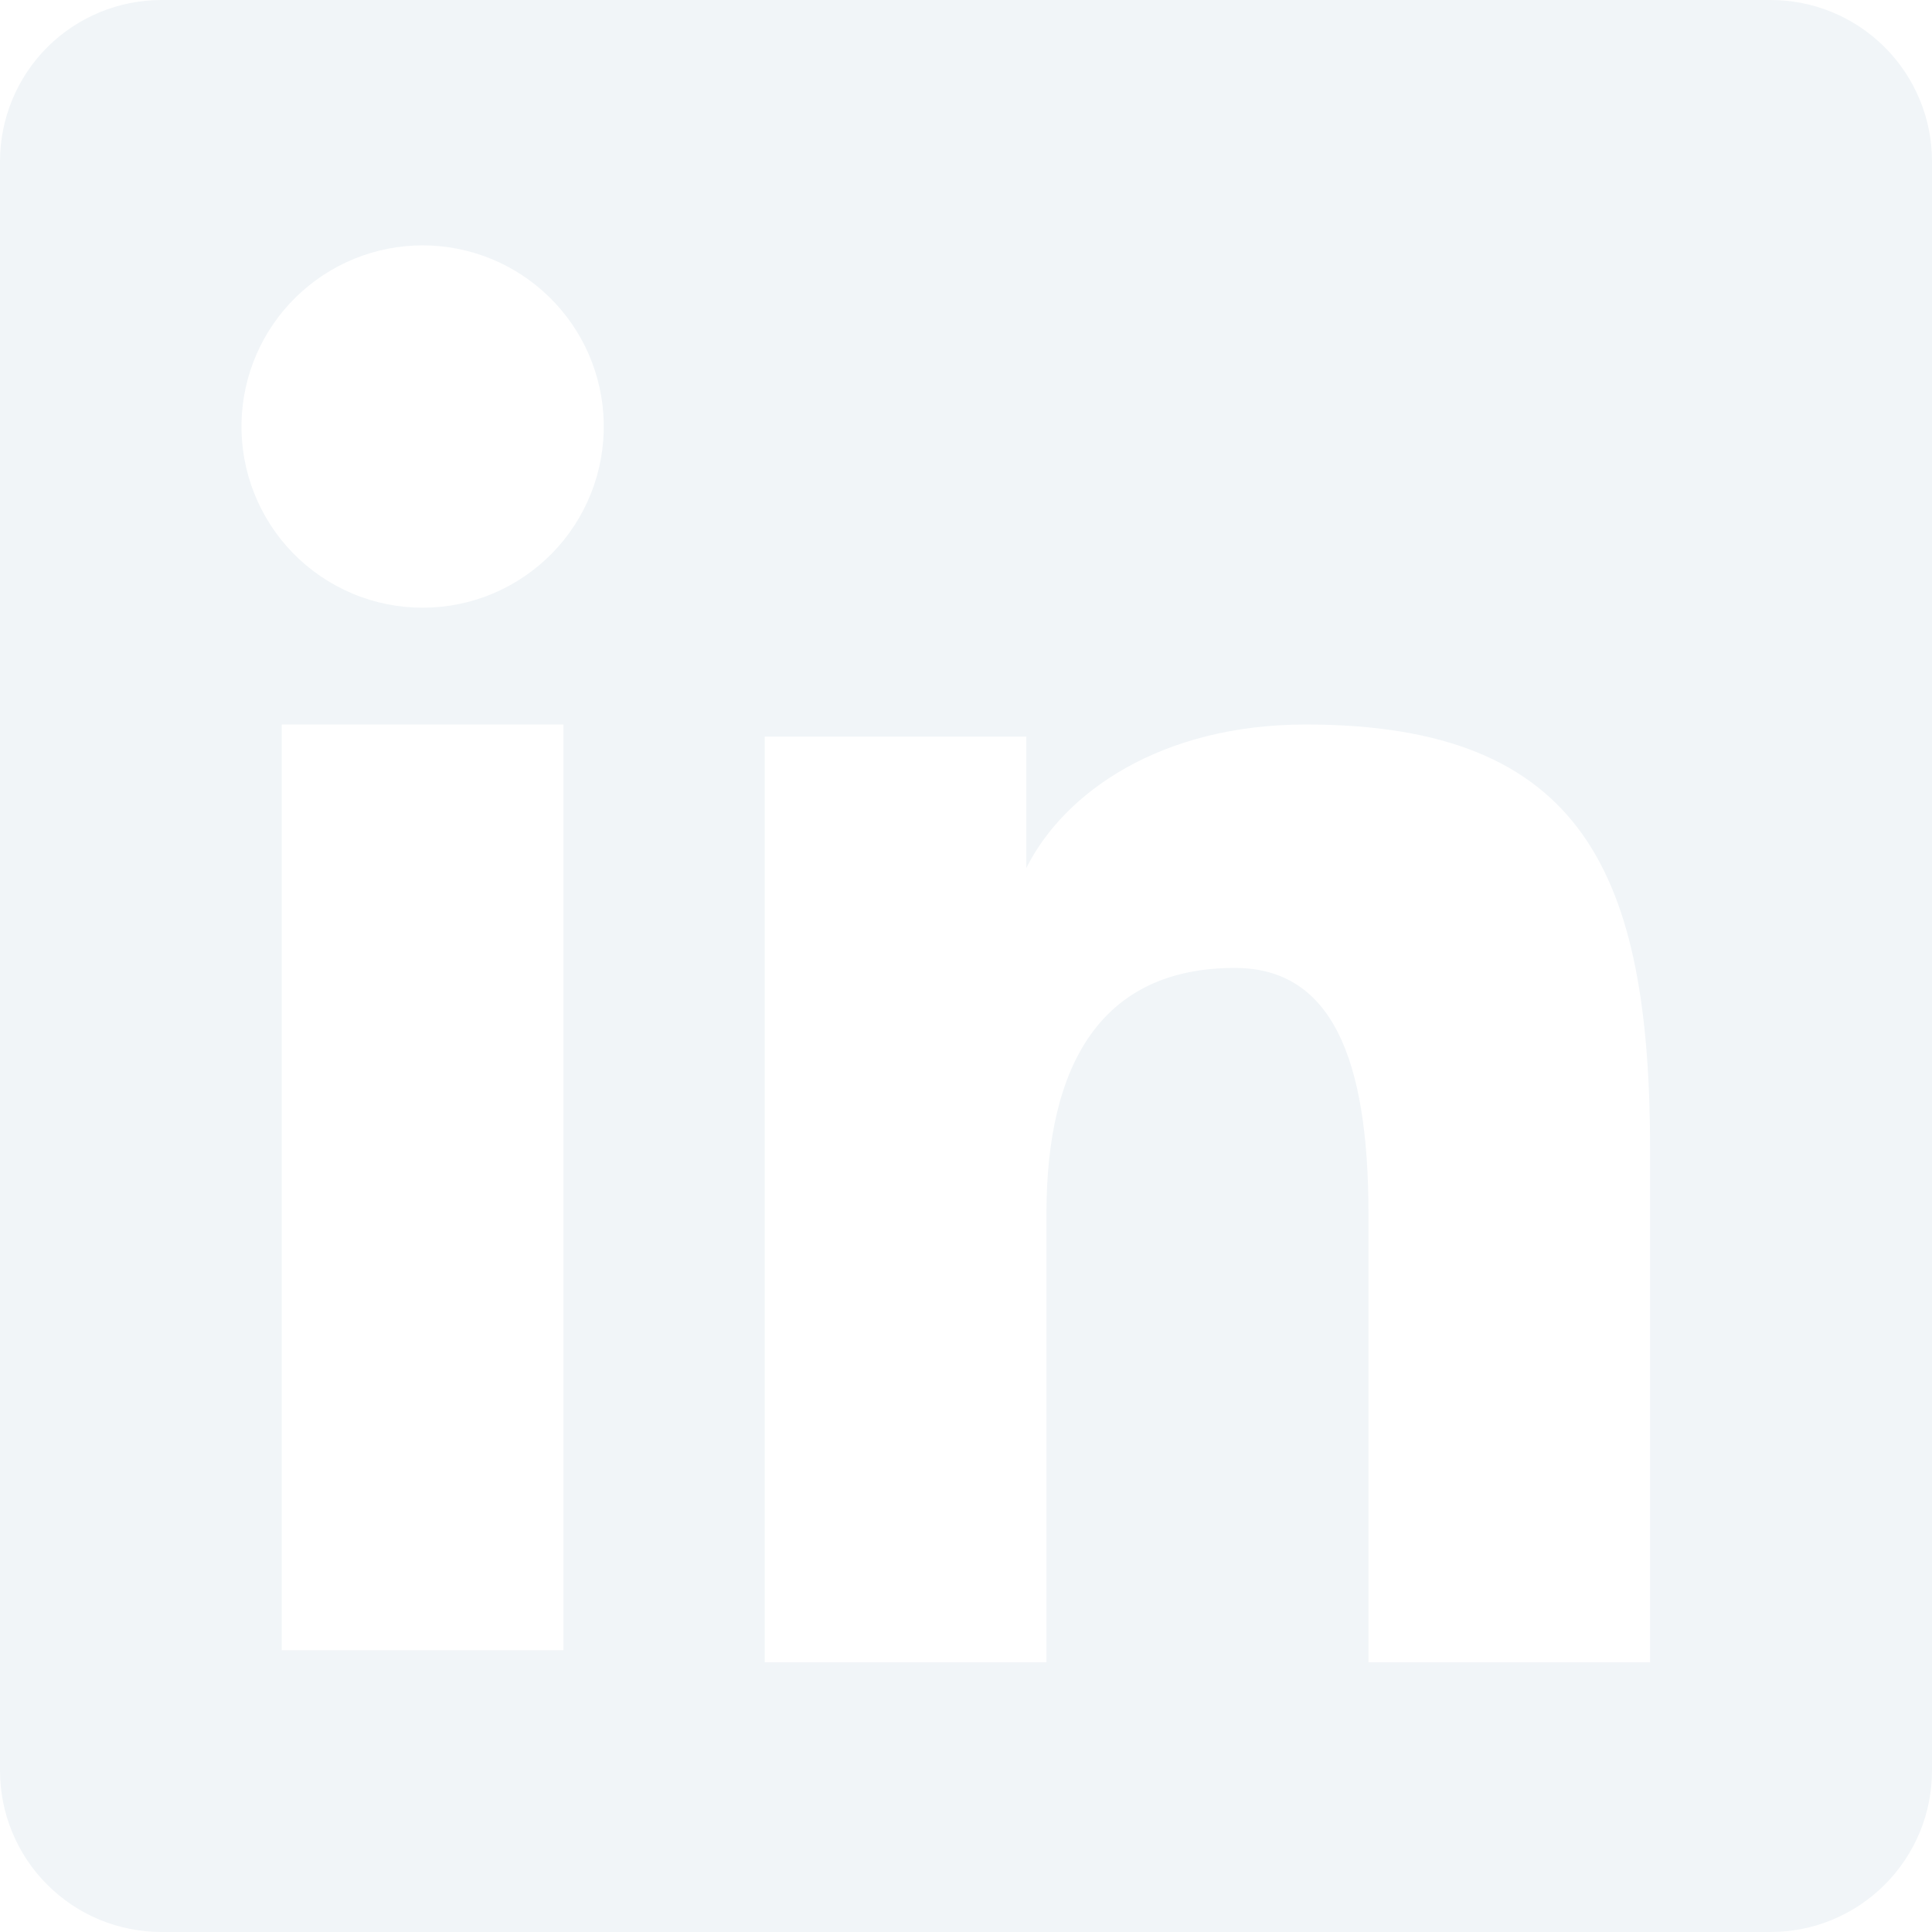
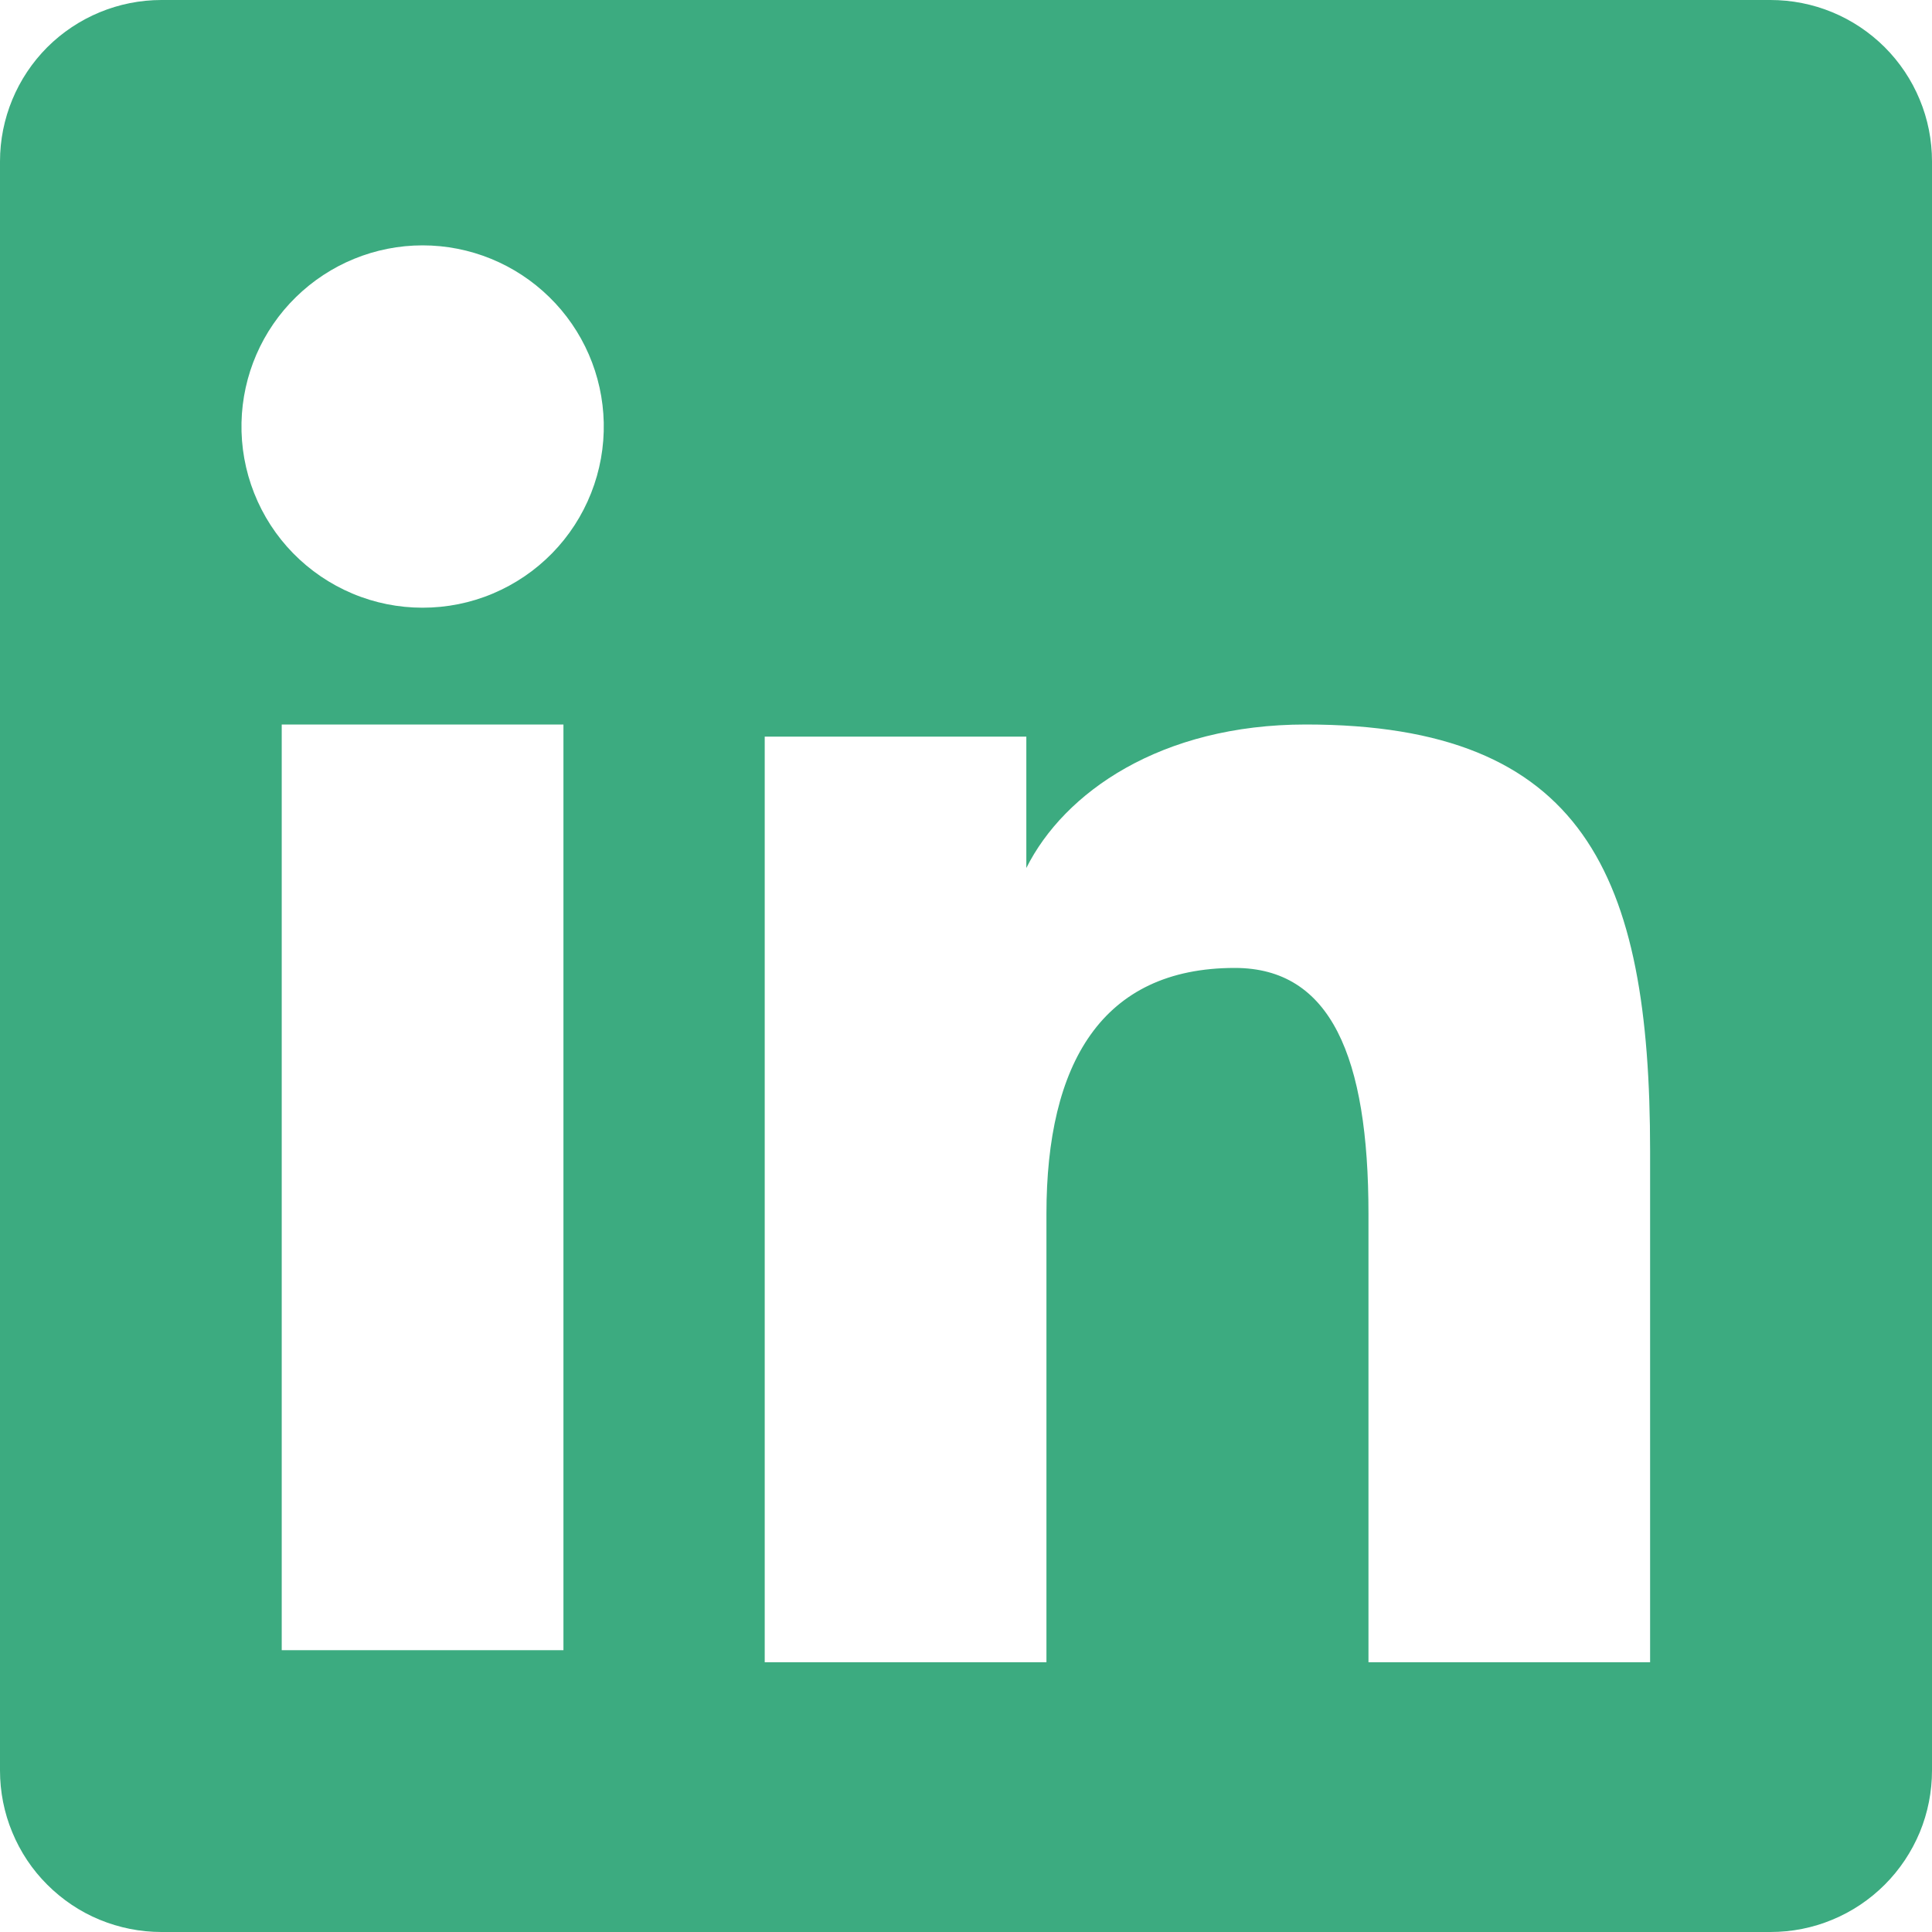
<svg xmlns="http://www.w3.org/2000/svg" width="22" height="22" viewBox="0 0 22 22" fill="none">
-   <path fill-rule="evenodd" clip-rule="evenodd" d="M2.7206e-07 1.838C2.7206e-07 1.351 0.194 0.883 0.538 0.538C0.883 0.194 1.351 2.45031e-06 1.838 2.45031e-06H20.16C20.402 -0 20.641 0.047 20.864 0.139C21.087 0.231 21.29 0.367 21.461 0.537C21.632 0.708 21.768 0.911 21.86 1.134C21.953 1.357 22 1.596 22 1.838V20.16C22 20.402 21.953 20.641 21.861 20.864C21.768 21.087 21.633 21.29 21.462 21.461C21.291 21.632 21.088 21.768 20.865 21.86C20.642 21.953 20.403 22 20.161 22H1.838C1.597 22 1.357 21.952 1.134 21.86C0.911 21.768 0.709 21.632 0.538 21.461C0.367 21.291 0.232 21.088 0.14 20.865C0.047 20.642 -0 20.402 2.7206e-07 20.161V1.838ZM8.708 8.388H11.687V9.884C12.117 9.024 13.217 8.25 14.87 8.25C18.039 8.25 18.79 9.963 18.79 13.106V18.928H15.583V13.822C15.583 12.032 15.153 11.022 14.061 11.022C12.546 11.022 11.916 12.111 11.916 13.822V18.928H8.708V8.388ZM3.208 18.791H6.416V8.25H3.208V18.79V18.791ZM6.875 4.812C6.881 5.087 6.832 5.36 6.731 5.615C6.63 5.871 6.479 6.104 6.287 6.3C6.095 6.496 5.866 6.652 5.612 6.759C5.359 6.866 5.087 6.92 4.812 6.92C4.538 6.92 4.266 6.866 4.013 6.759C3.759 6.652 3.53 6.496 3.338 6.3C3.146 6.104 2.995 5.871 2.894 5.615C2.793 5.36 2.744 5.087 2.75 4.812C2.762 4.273 2.984 3.76 3.37 3.383C3.755 3.006 4.273 2.794 4.812 2.794C5.352 2.794 5.87 3.006 6.255 3.383C6.641 3.76 6.863 4.273 6.875 4.812Z" fill="#F1F5F8" />
+   <path fill-rule="evenodd" clip-rule="evenodd" d="M2.7206e-07 1.838C2.7206e-07 1.351 0.194 0.883 0.538 0.538C0.883 0.194 1.351 2.45031e-06 1.838 2.45031e-06H20.16C20.402 -0 20.641 0.047 20.864 0.139C21.087 0.231 21.29 0.367 21.461 0.537C21.632 0.708 21.768 0.911 21.86 1.134C21.953 1.357 22 1.596 22 1.838V20.16C22 20.402 21.953 20.641 21.861 20.864C21.768 21.087 21.633 21.29 21.462 21.461C21.291 21.632 21.088 21.768 20.865 21.86C20.642 21.953 20.403 22 20.161 22H1.838C1.597 22 1.357 21.952 1.134 21.86C0.911 21.768 0.709 21.632 0.538 21.461C0.367 21.291 0.232 21.088 0.14 20.865C0.047 20.642 -0 20.402 2.7206e-07 20.161V1.838ZM8.708 8.388H11.687V9.884C12.117 9.024 13.217 8.25 14.87 8.25C18.039 8.25 18.79 9.963 18.79 13.106V18.928H15.583V13.822C15.583 12.032 15.153 11.022 14.061 11.022C12.546 11.022 11.916 12.111 11.916 13.822V18.928H8.708V8.388ZM3.208 18.791H6.416V8.25H3.208V18.79V18.791ZM6.875 4.812C6.881 5.087 6.832 5.36 6.731 5.615C6.63 5.871 6.479 6.104 6.287 6.3C6.095 6.496 5.866 6.652 5.612 6.759C5.359 6.866 5.087 6.92 4.812 6.92C4.538 6.92 4.266 6.866 4.013 6.759C3.759 6.652 3.53 6.496 3.338 6.3C3.146 6.104 2.995 5.871 2.894 5.615C2.793 5.36 2.744 5.087 2.75 4.812C2.762 4.273 2.984 3.76 3.37 3.383C3.755 3.006 4.273 2.794 4.812 2.794C5.352 2.794 5.87 3.006 6.255 3.383C6.641 3.76 6.863 4.273 6.875 4.812Z" fill="#3CAB80" />
</svg>
